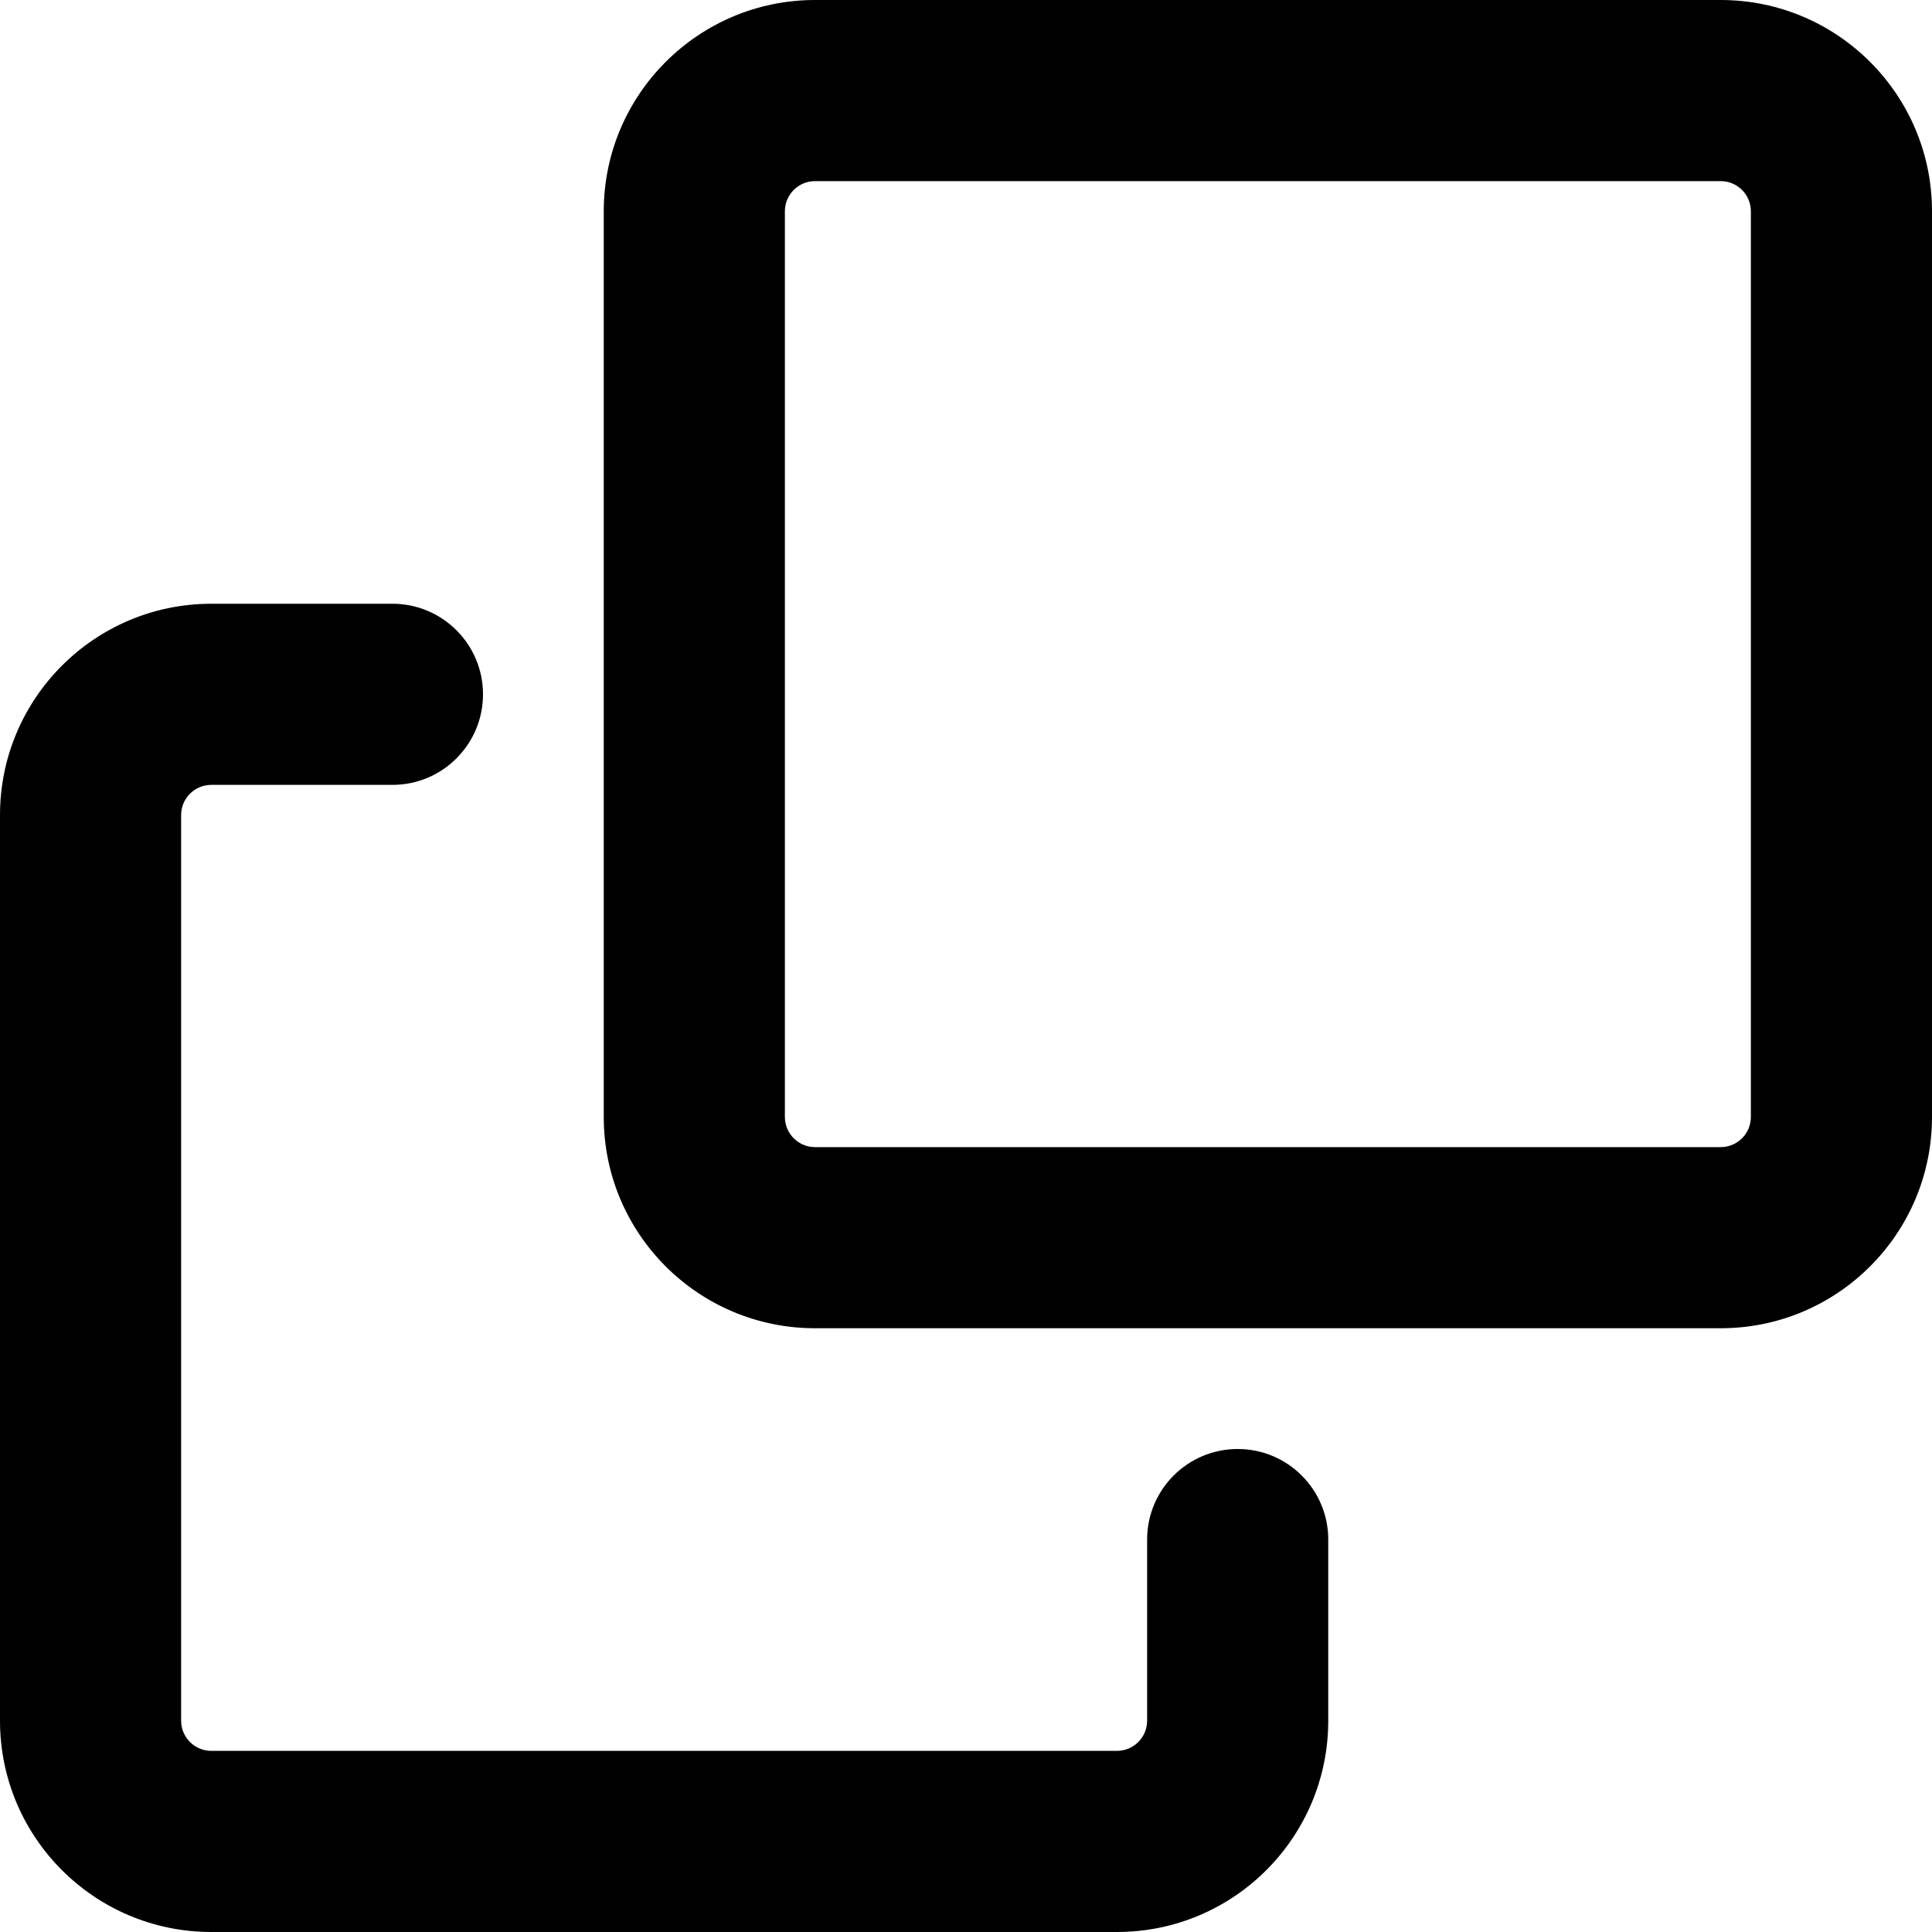
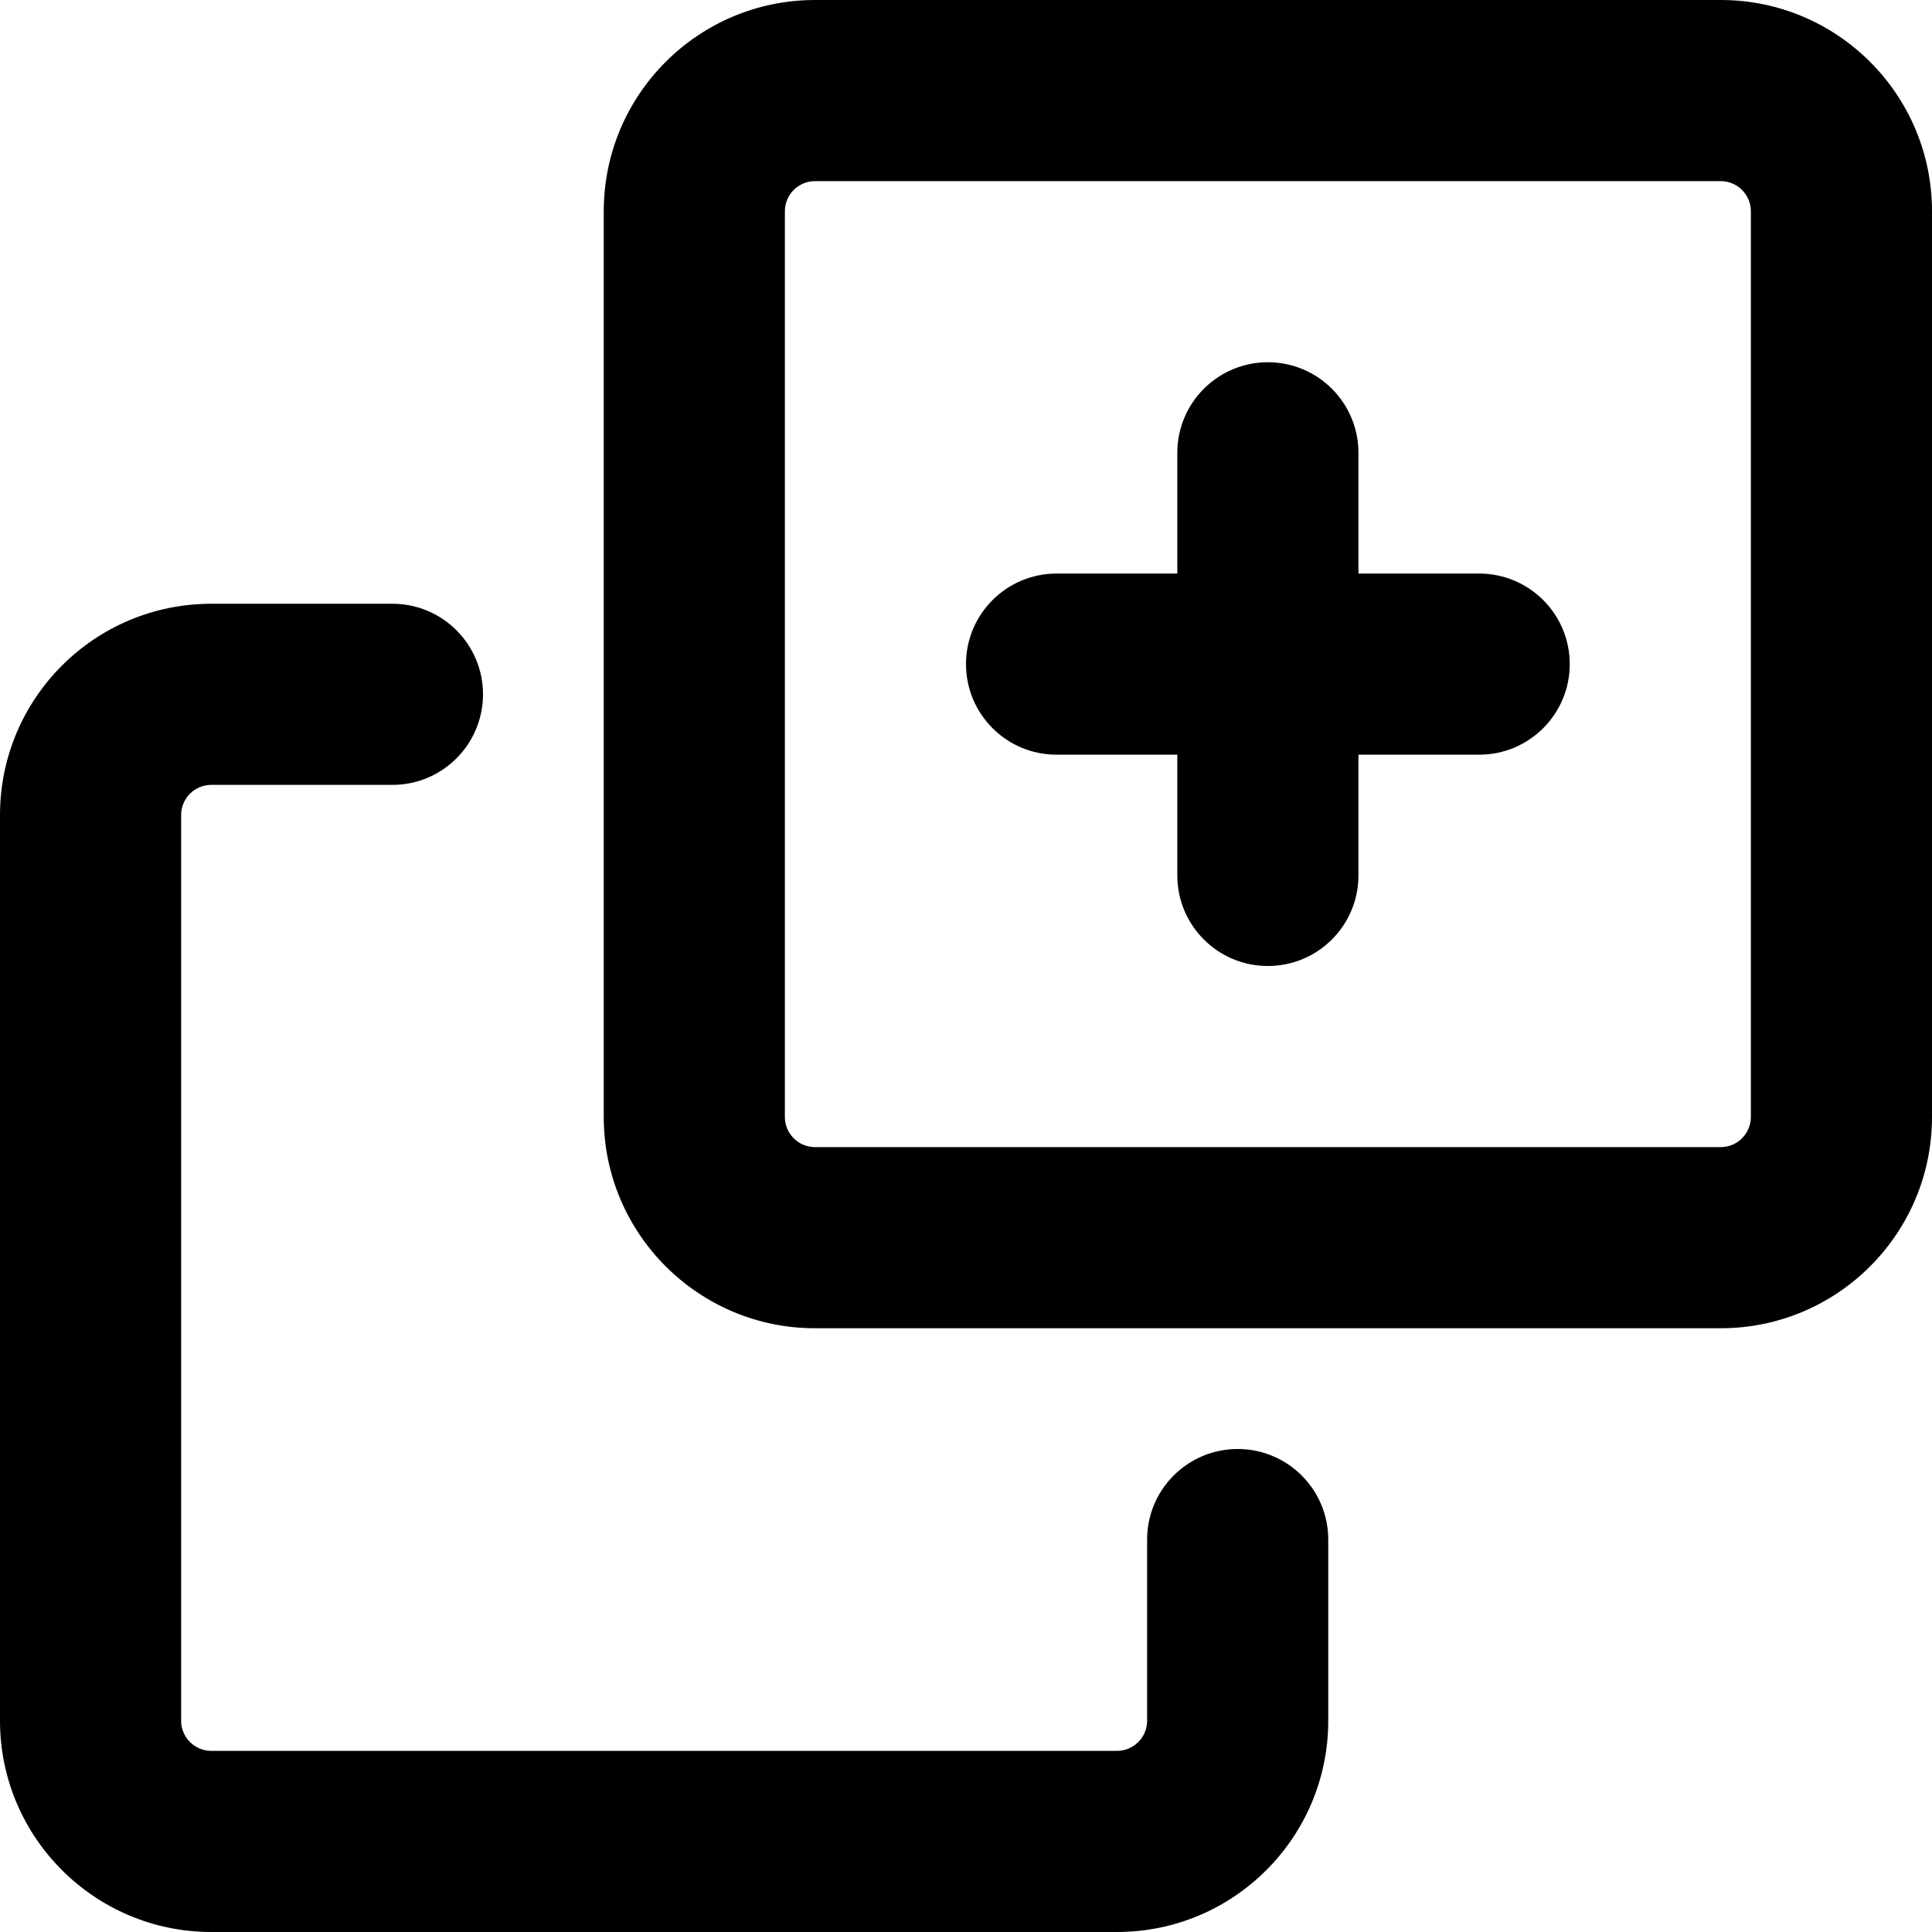
<svg viewBox="0 0 16 16" class="svg octicon-duplicate" width="16" height="16" aria-hidden="true">
-   <path fill-rule="evenodd" d="M0 6.75C0 5.784.784 5 1.75 5h1.5a.75.75 0 0 1 0 1.5h-1.5a.25.25 0 0 0-.25.25v7.5c0 .138.112.25.25.25h7.5a.25.25 0 0 0 .25-.25v-1.5a.75.75 0 0 1 1.5 0v1.5A1.75 1.75 0 0 1 9.25 16h-7.5A1.75 1.75 0 0 1 0 14.25v-7.5z" />
-   <path fill-rule="evenodd" d="M5 1.75C5 .784 5.784 0 6.75 0h7.5C15.216 0 16 .784 16 1.75v7.5A1.75 1.75 0 0 1 14.25 11h-7.5A1.75 1.75 0 0 1 5 9.25v-7.5zm1.75-.25a.25.25 0 0 0-.25.25v7.5c0 .138.112.25.25.25h7.5a.25.25 0 0 0 .25-.25v-7.5a.25.25 0 0 0-.25-.25h-7.5z" />
+   <path d="M10.5 3a.75.75 0 0 1 .75.75v1h1a.75.75 0 0 1 0 1.5h-1v1a.75.75 0 0 1-1.5 0v-1h-1a.75.75 0 0 1 0-1.5h1v-1A.75.75 0 0 1 10.5 3z" />
+   <path fill-rule="evenodd" d="M6.75 0A1.75 1.75 0 0 0 5 1.75v7.5c0 .966.784 1.75 1.75 1.75h7.5A1.75 1.75 0 0 0 16 9.25v-7.5A1.75 1.75 0 0 0 14.25 0h-7.5zM6.5 1.75a.25.25 0 0 1 .25-.25h7.5a.25.25 0 0 1 .25.25v7.5a.25.25 0 0 1-.25.25h-7.5a.25.25 0 0 1-.25-.25v-7.5z" />
+   <path d="M1.75 5A1.75 1.75 0 0 0 0 6.75v7.5C0 15.216.784 16 1.75 16h7.5A1.75 1.75 0 0 0 11 14.25v-1.5a.75.75 0 0 0-1.5 0v1.5a.25.25 0 0 1-.25.25h-7.5a.25.25 0 0 1-.25-.25v-7.5a.25.25 0 0 1 .25-.25h1.5a.75.75 0 0 0 0-1.5h-1.5z" />
</svg>
